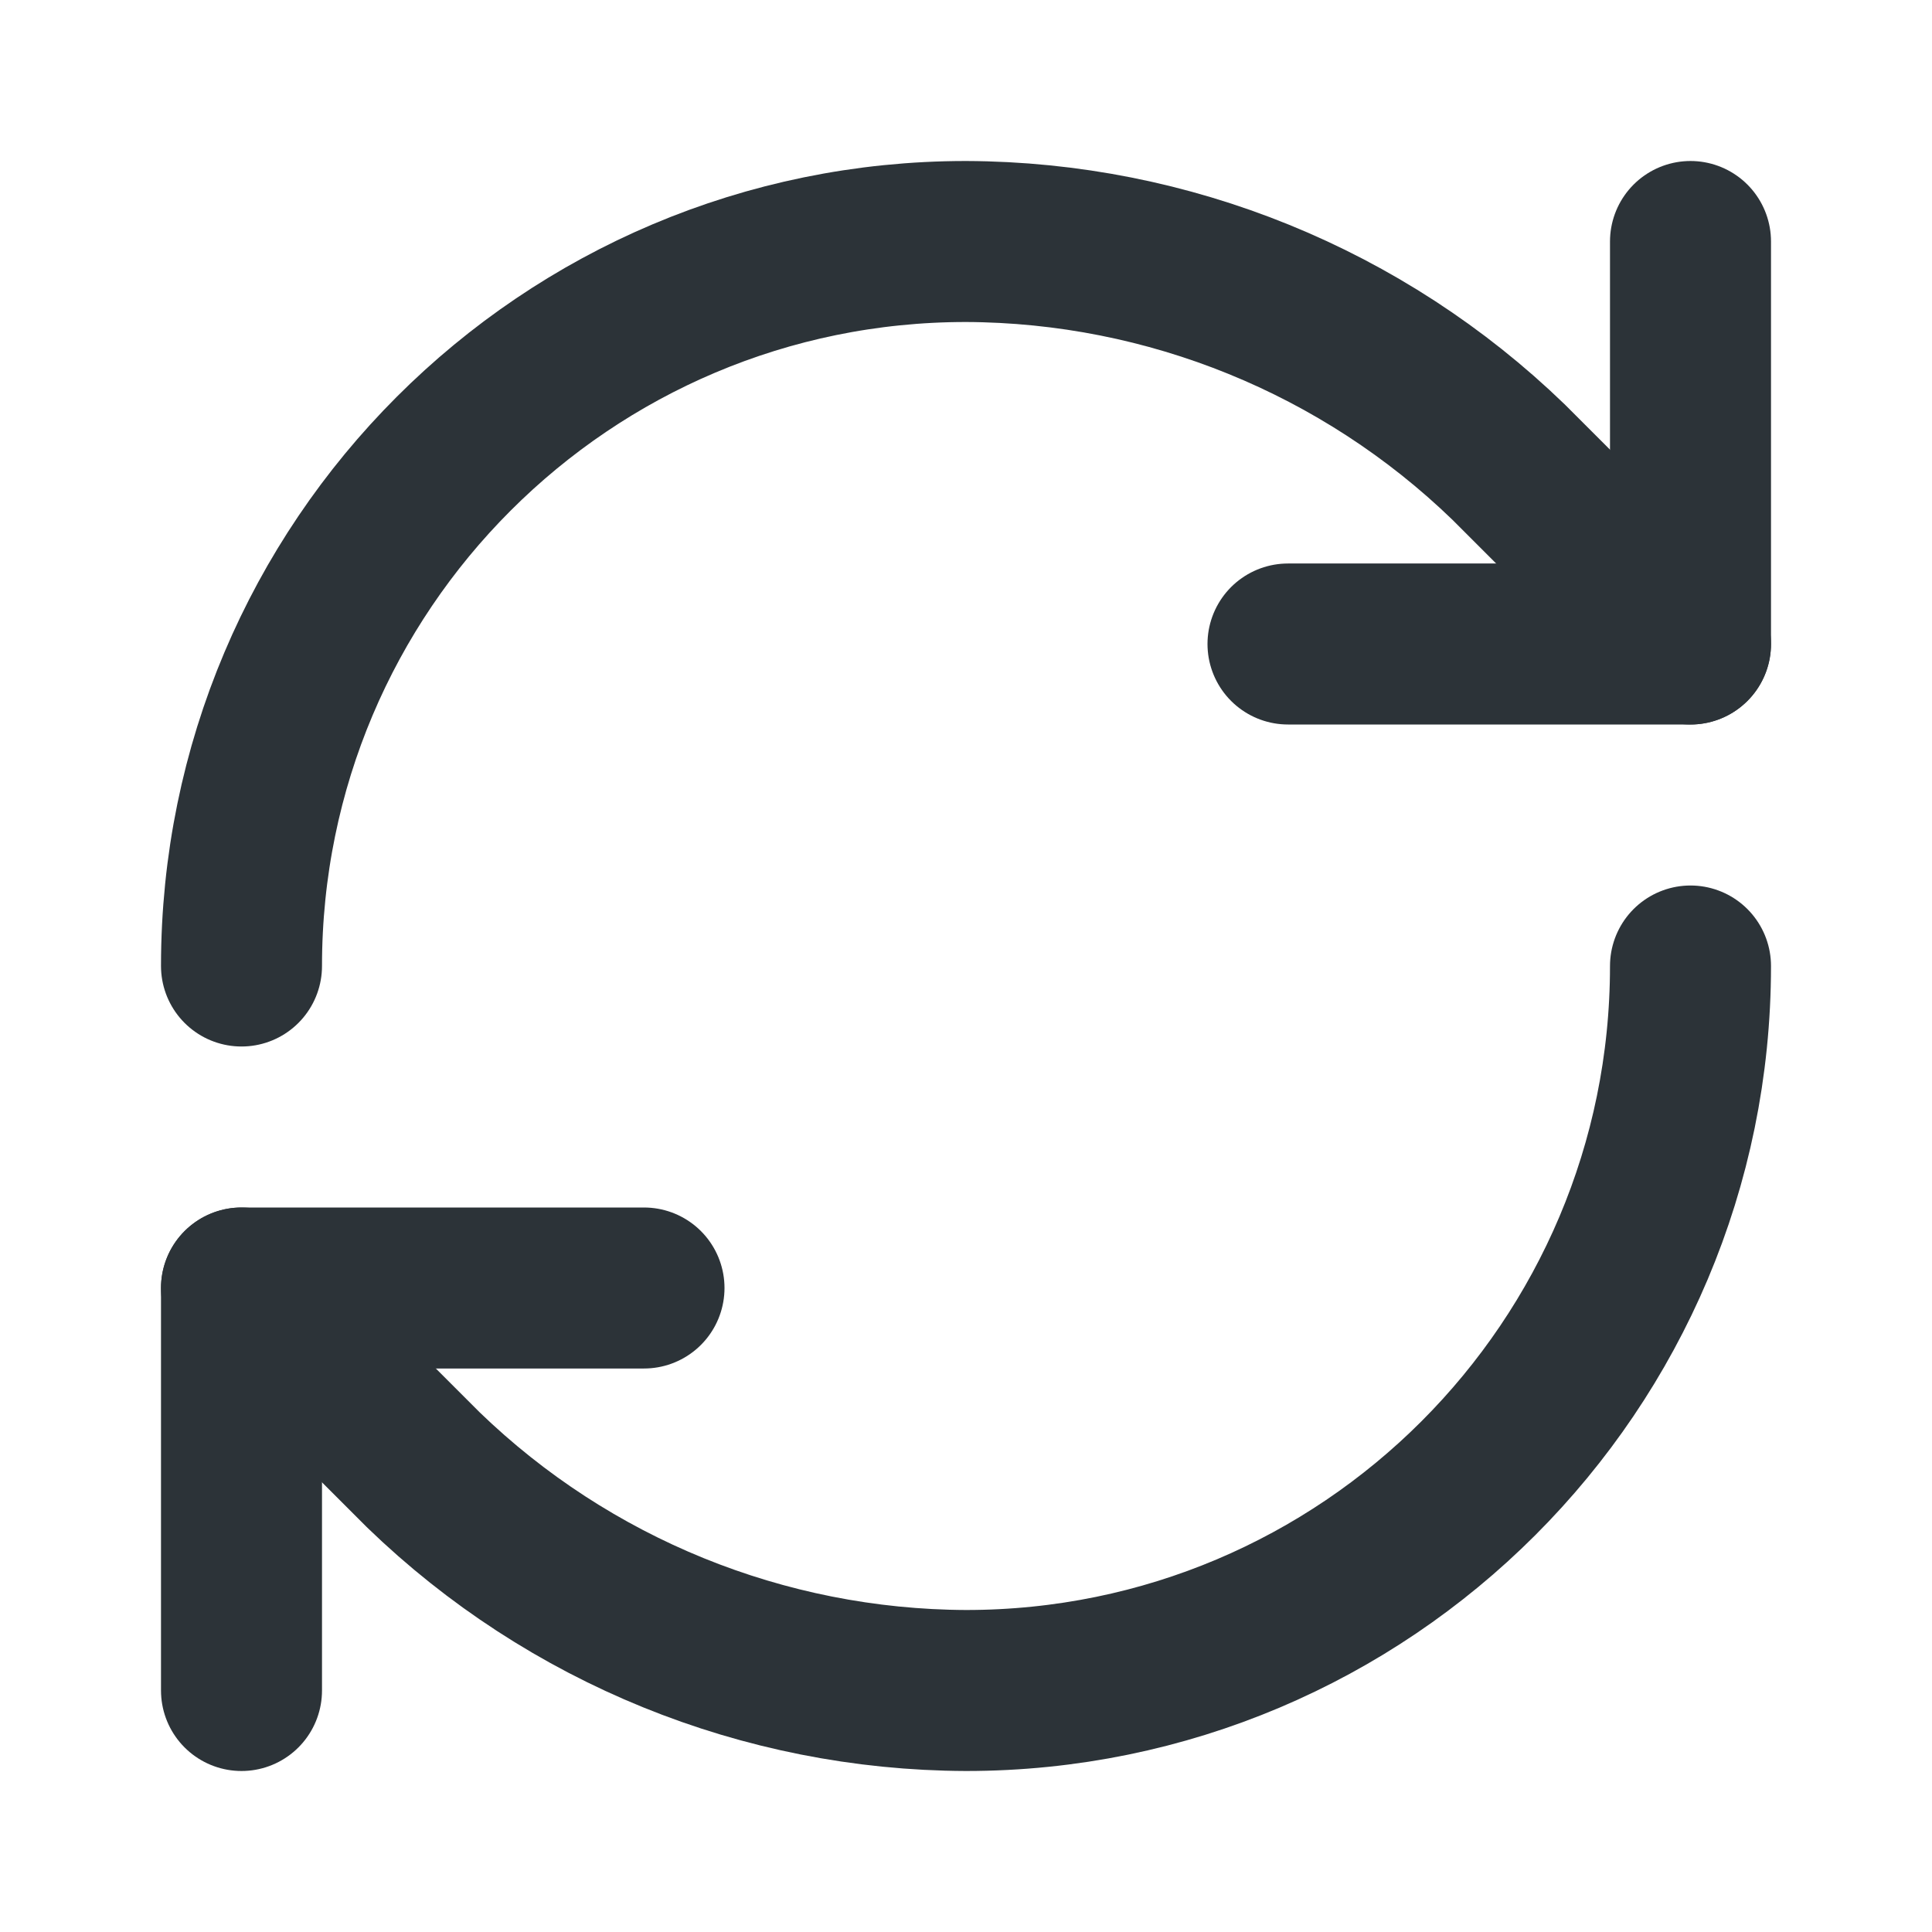
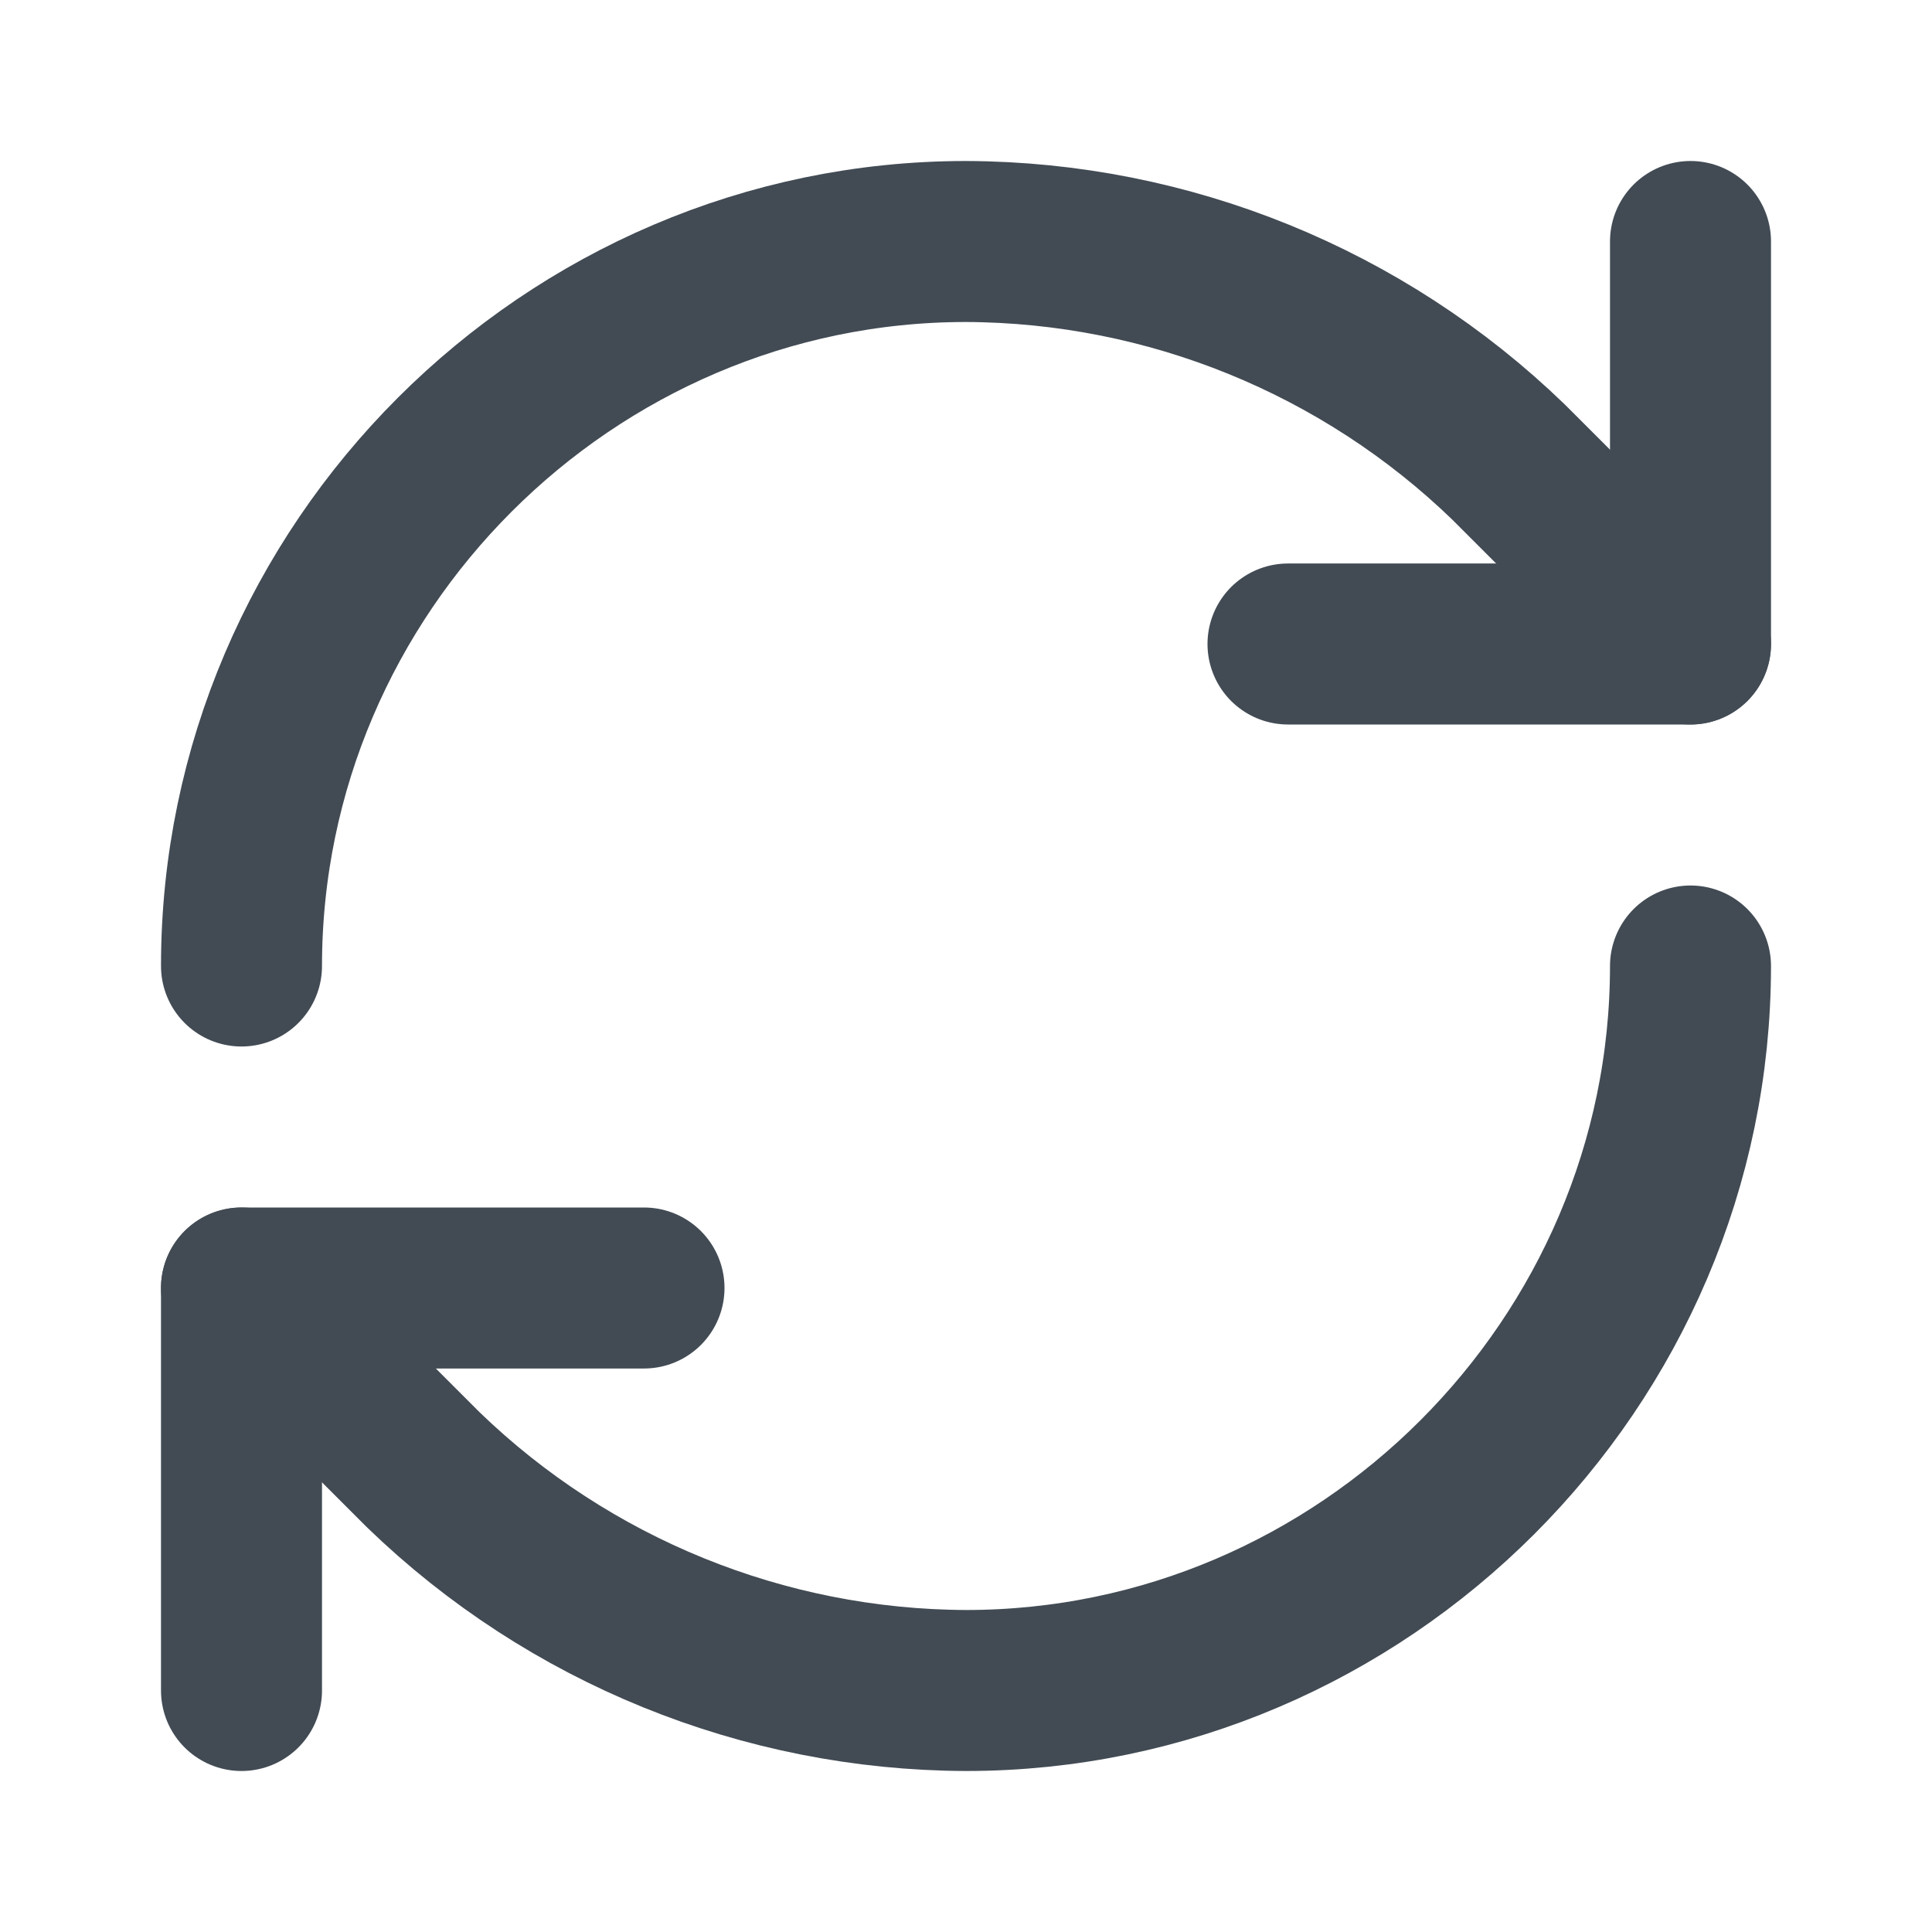
- <svg xmlns="http://www.w3.org/2000/svg" width="24" height="24" viewBox="0 0 24 24" fill="none" stroke="#2C3338" stroke-width="2" stroke-linecap="round" stroke-linejoin="round" class="lucide lucide-refresh-cw-icon lucide-refresh-cw">
-   <path d="M3 12a9 9 0 0 1 9-9 9.75 9.75 0 0 1 6.74 2.74L21 8" />
-   <path d="M21 3v5h-5" />
-   <path d="M21 12a9 9 0 0 1-9 9 9.75 9.75 0 0 1-6.74-2.74L3 16" />
-   <path d="M8 16H3v5" />
+ <svg xmlns="http://www.w3.org/2000/svg" width="24" height="24" viewBox="0 0 24 24" version="1.1" xml:space="preserve" style="fill-rule:evenodd;clip-rule:evenodd;stroke-linecap:round;stroke-linejoin:round;">
+   <path d="M3,12c0,-4.937 4.063,-9 9,-9c2.515,0.009 4.932,0.992 6.74,2.74l2.26,2.26" style="fill:none;fill-rule:nonzero;stroke:#424b54;stroke-width:2px;" />
+   <path d="M21,3l0,5l-5,0" style="fill:none;fill-rule:nonzero;stroke:#424b54;stroke-width:2px;" />
+   <path d="M21,12c0,4.937 -4.063,9 -9,9c-2.515,-0.009 -4.932,-0.992 -6.74,-2.74l-2.26,-2.26" style="fill:none;fill-rule:nonzero;stroke:#424b54;stroke-width:2px;" />
+   <path d="M8,16l-5,0l0,5" style="fill:none;fill-rule:nonzero;stroke:#424b54;stroke-width:2px;" />
</svg>
